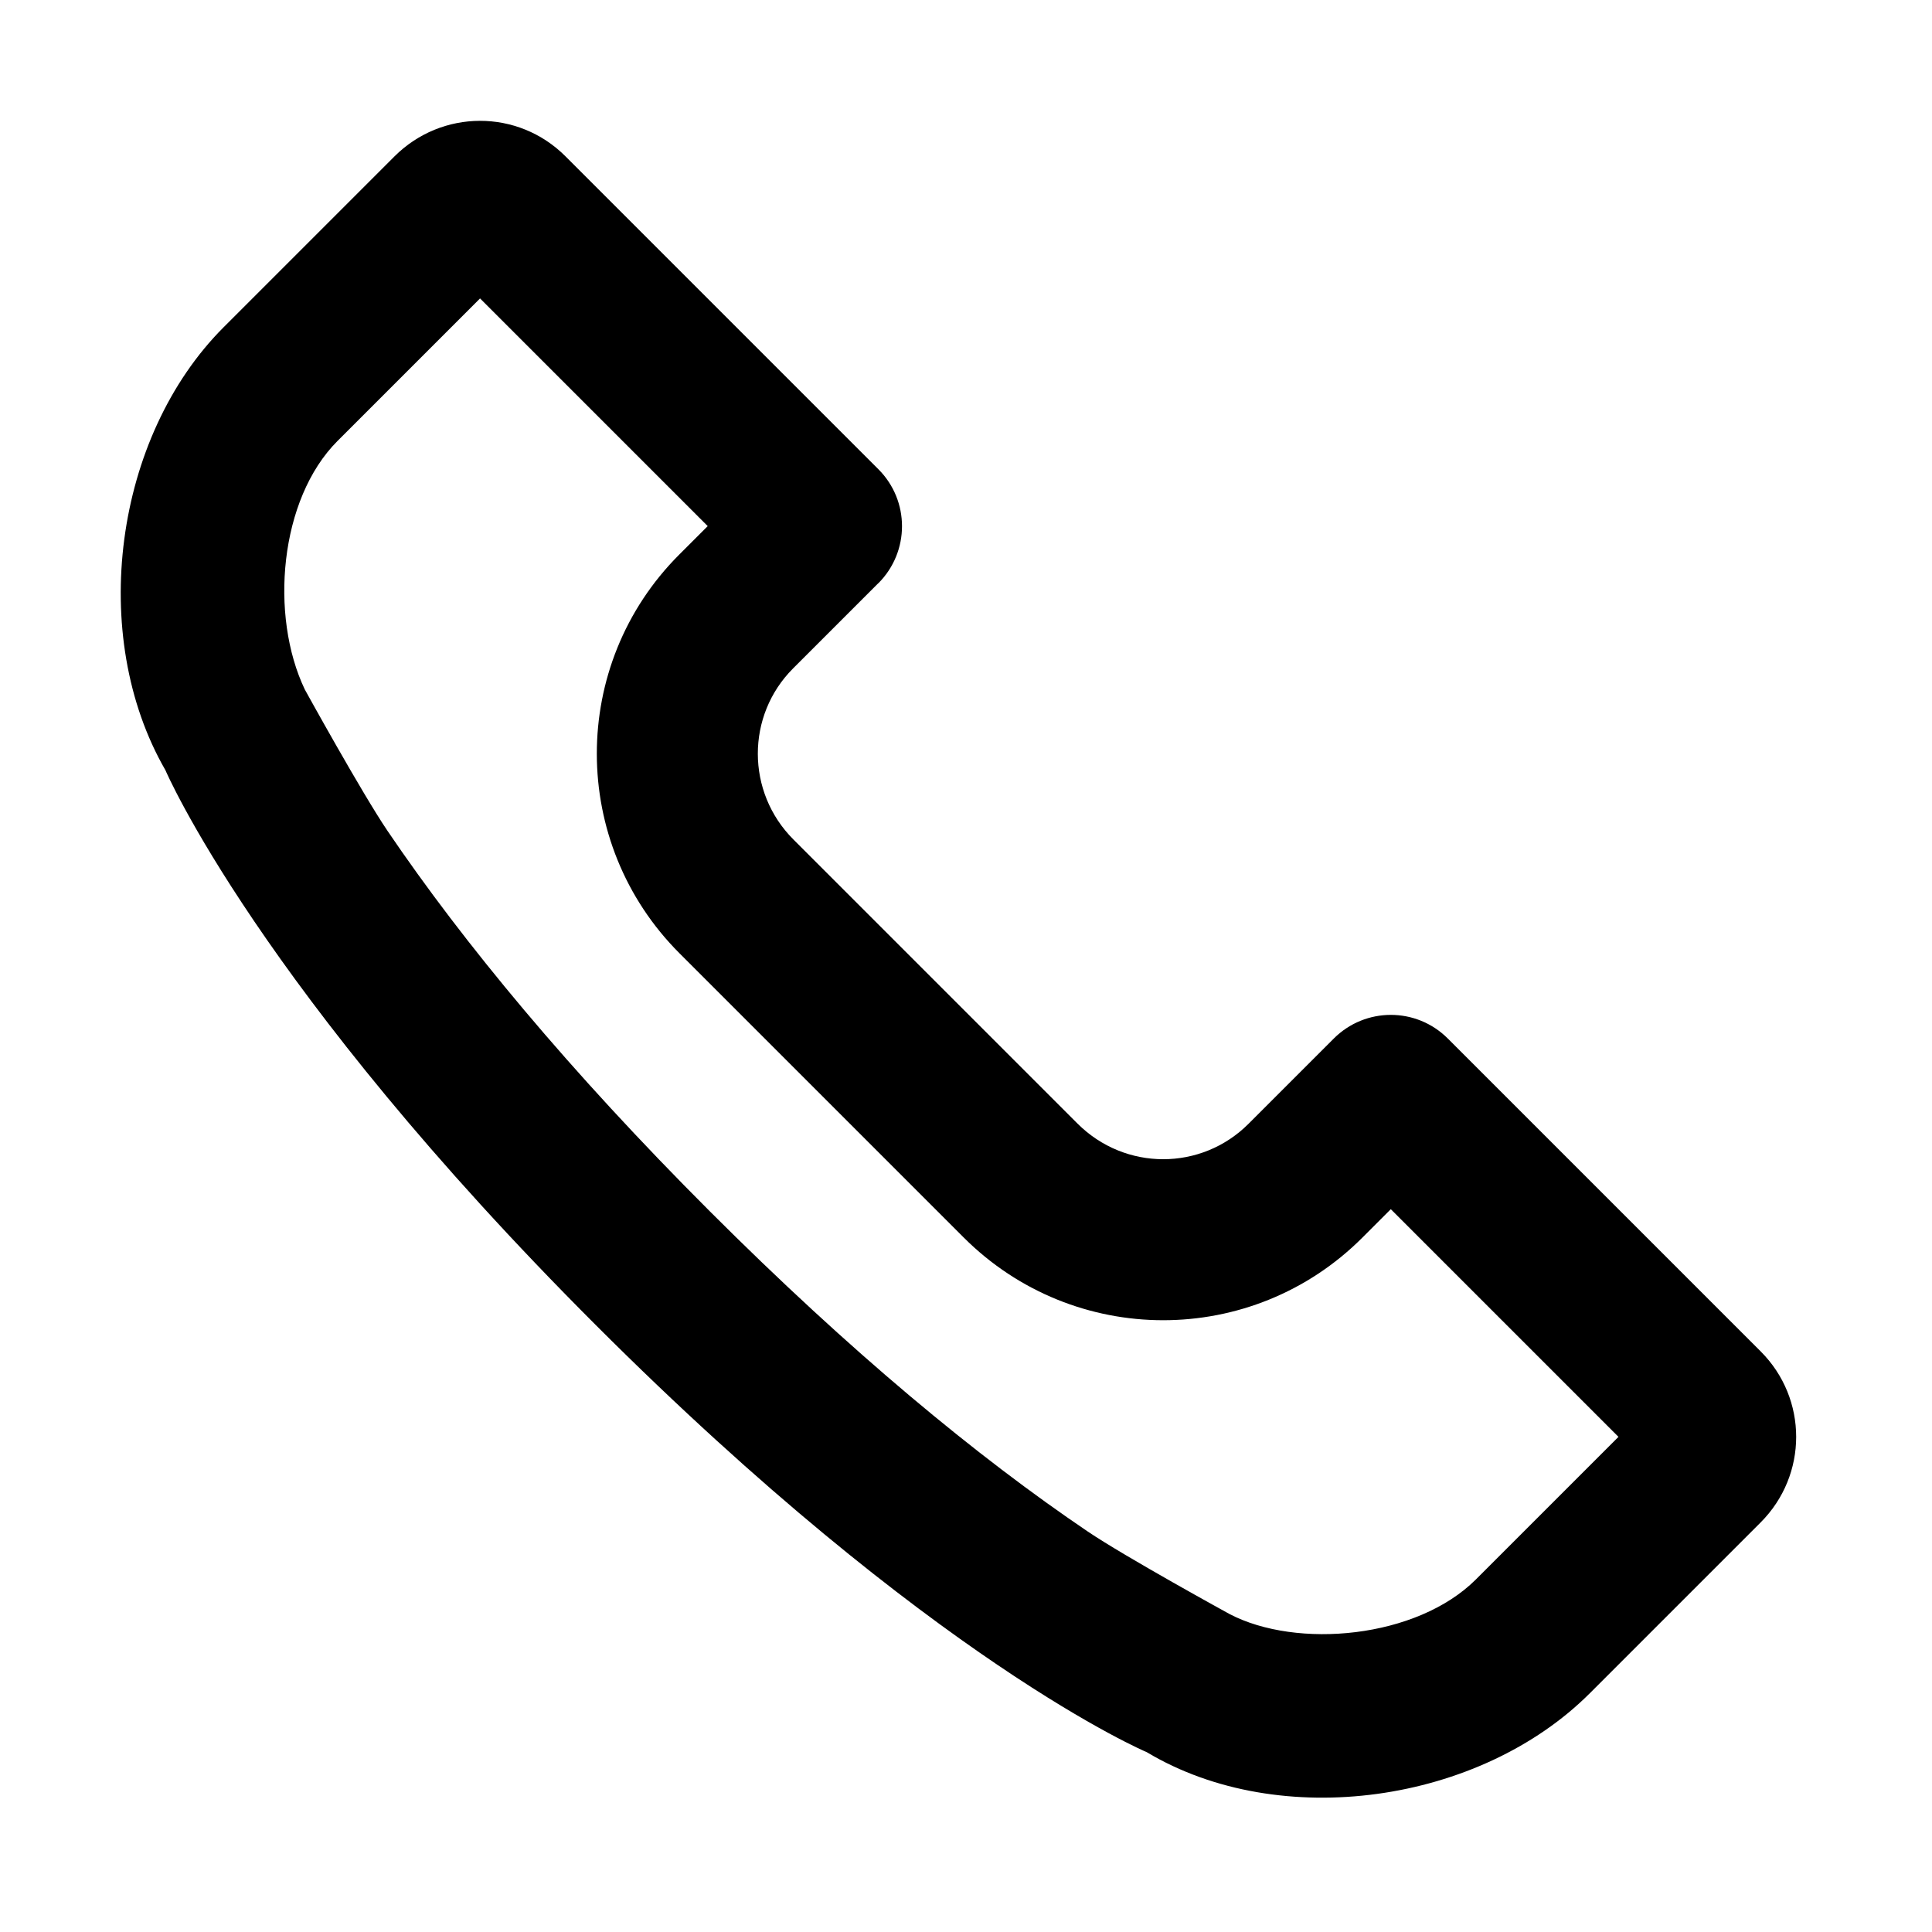
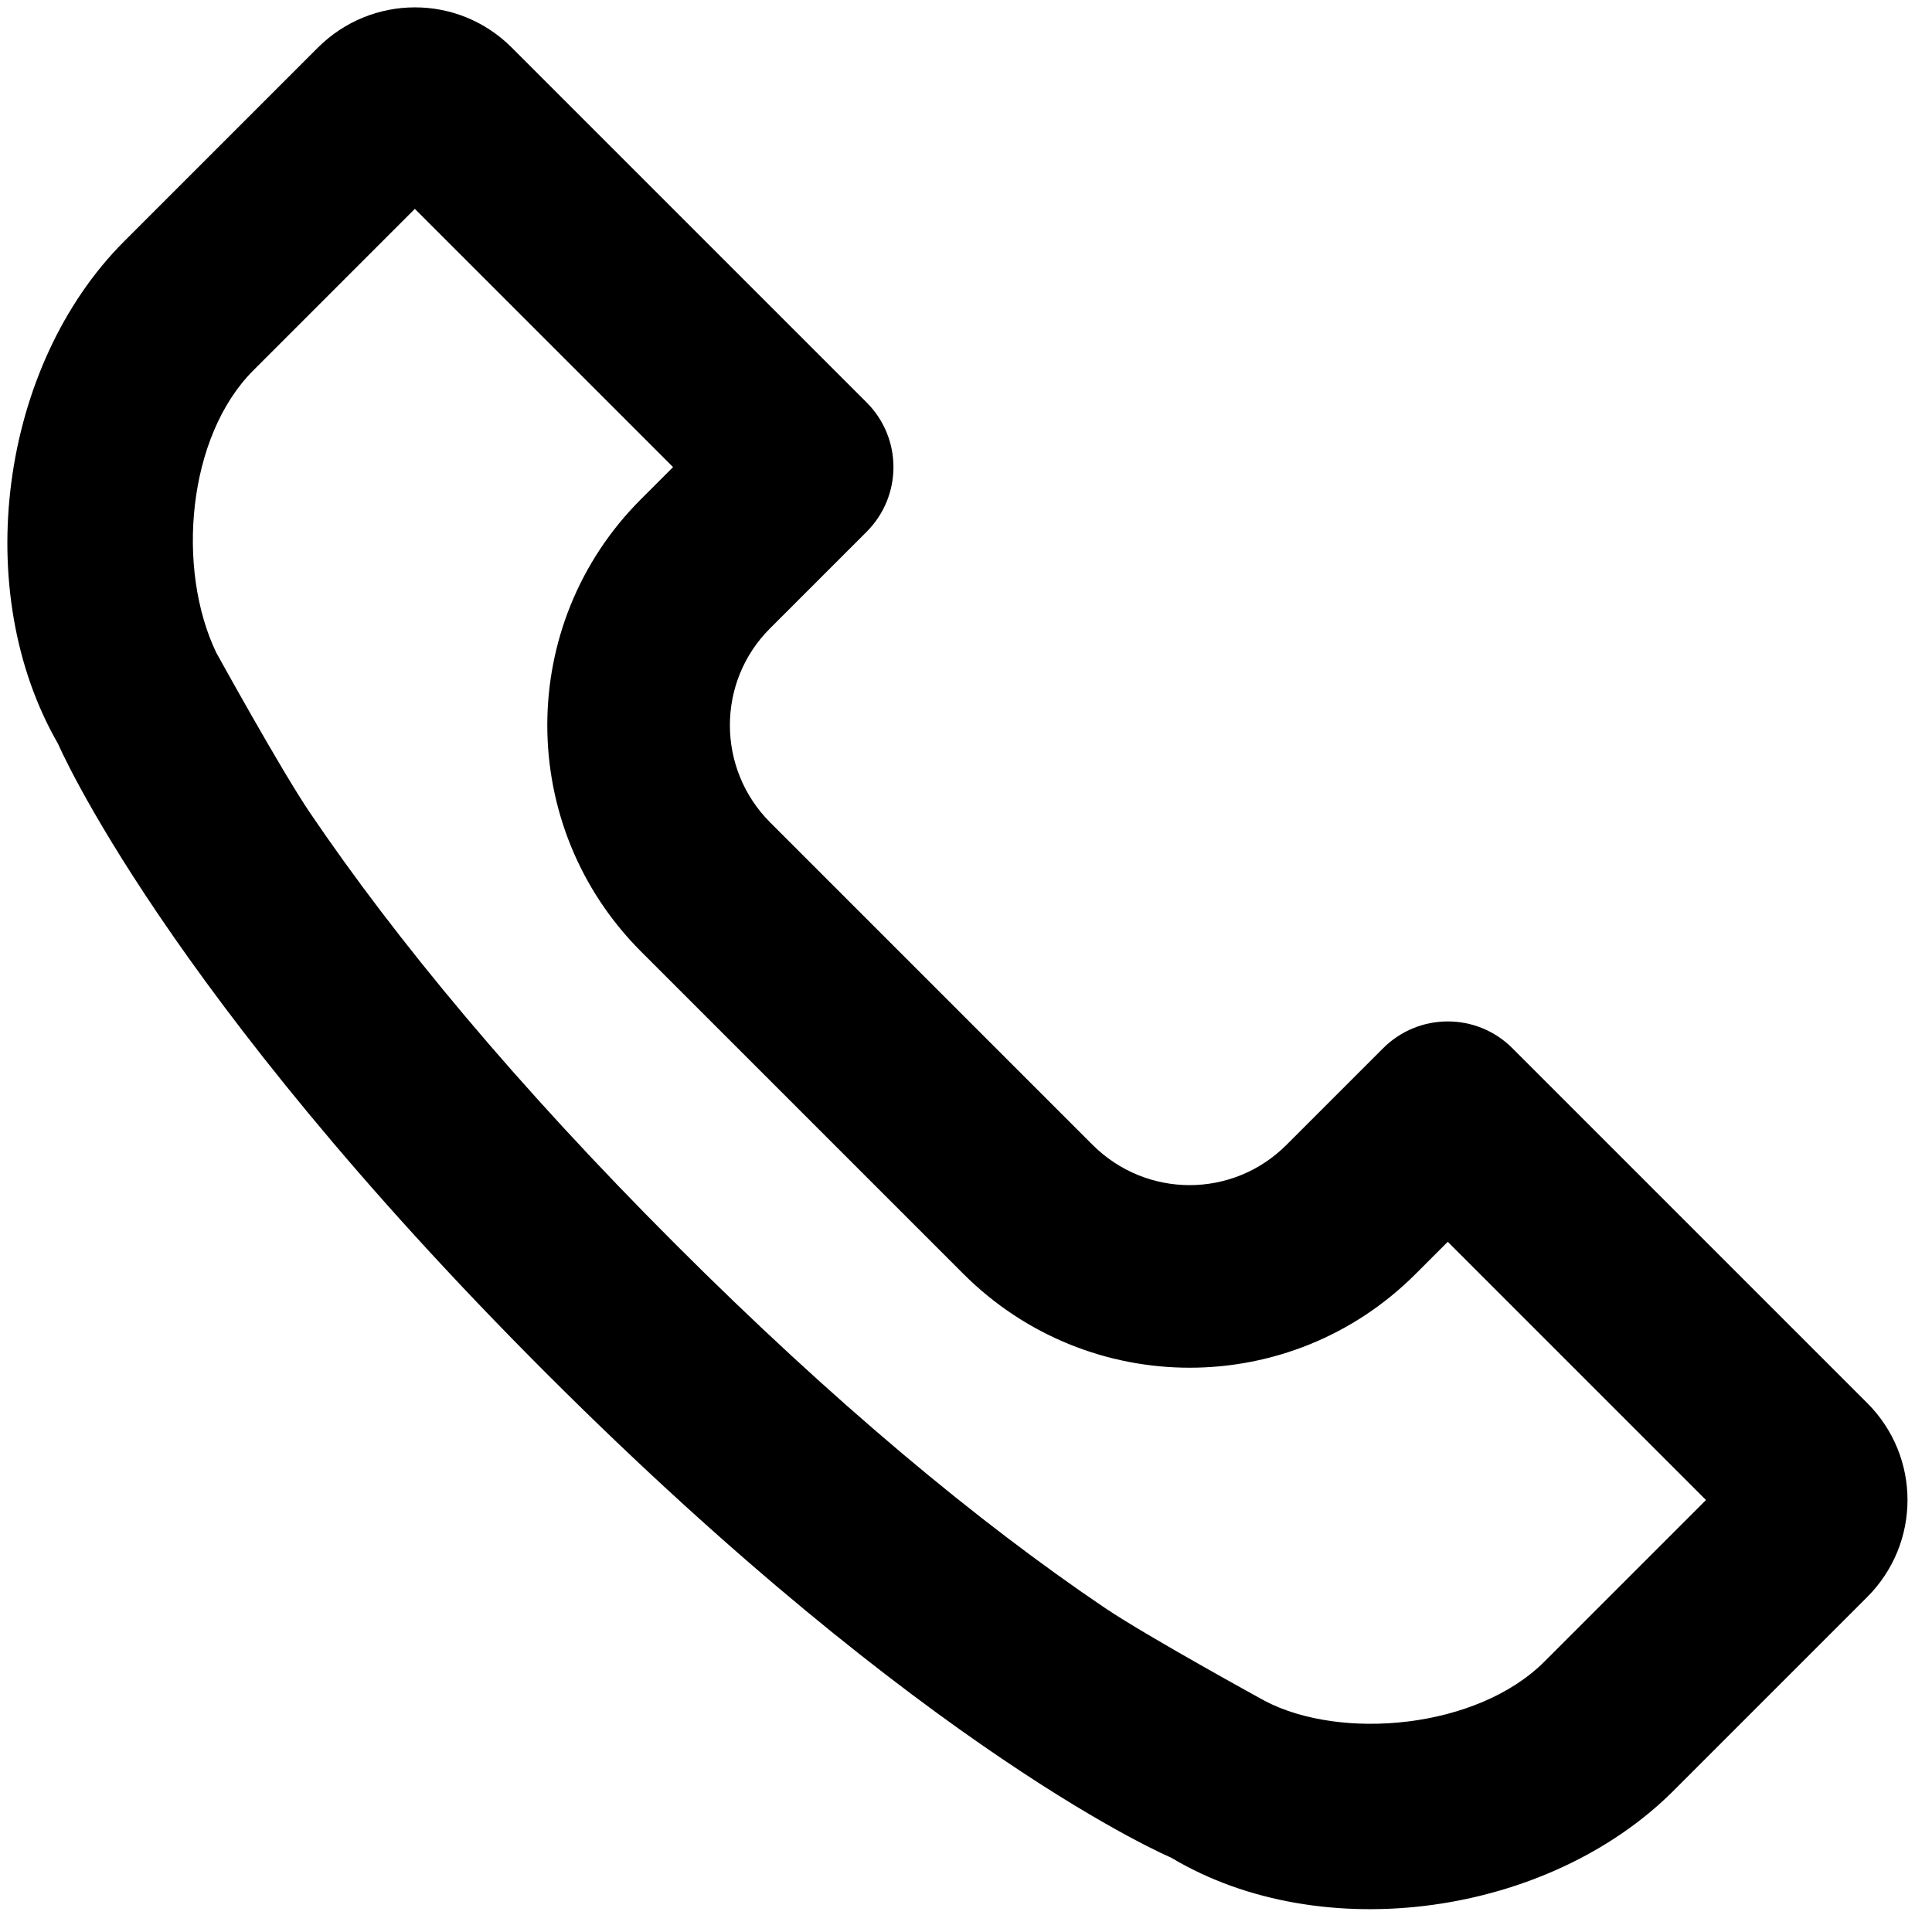
- <svg xmlns="http://www.w3.org/2000/svg" version="1.1" width="32" height="32" viewBox="0 0 32 32">
-   <path d="M14.548 9.659l-1.412 1.412c-0.78 0.78-0.779 2.049 0.005 2.833l4.705 4.705c0.789 0.789 2.052 0.786 2.833 0.005l1.412-1.412c0.522-0.522 1.366-0.524 1.889-0.001l5.183 5.183c0.782 0.782 0.785 2.046-0.003 2.834l-2.827 2.827c-1.821 1.821-5.127 2.3-7.338 0.977 0 0-3.541-1.49-9.126-7.074s-7.129-9.191-7.129-9.191c-1.288-2.232-0.851-5.522 0.965-7.338l2.827-2.827c0.784-0.784 2.047-0.79 2.834-0.003l5.183 5.183c0.521 0.521 0.522 1.365-0.001 1.889zM5.591 7.303c-0.965 0.965-1.128 2.895-0.541 4.12 0 0 0.942 1.709 1.368 2.338 1.26 1.859 3.013 3.976 5.337 6.3s4.428 4.066 6.265 5.308c0.62 0.419 2.344 1.364 2.344 1.364 1.116 0.584 3.101 0.407 4.083-0.574l2.36-2.36-3.771-3.771-0.472 0.472c-1.824 1.824-4.776 1.823-6.604-0.005l-4.705-4.705c-1.823-1.823-1.828-4.781-0.005-6.604l0.472-0.472-3.771-3.771-2.36 2.36z" />
+ <svg xmlns="http://www.w3.org/2000/svg" version="1.1" width="1500" height="1500" viewBox="0 0 1500 1500">
+   <path d="M672.806 412.919l-75.070 75.070c-41.479 41.479-41.402 108.936 0.252 150.59l250.138 250.138c41.924 41.924 109.075 41.766 150.59 0.252l75.070-75.070c27.753-27.753 72.639-27.863 100.431-0.069l275.547 275.547c41.559 41.559 41.751 108.747-0.173 150.669l-150.267 150.267c-96.812 96.812-272.559 122.271-390.086 51.942 0 0-188.253-79.208-485.143-376.099s-379.014-488.646-379.014-488.646c-68.474-118.654-45.242-293.585 51.309-390.133l150.267-150.267c41.656-41.656 108.85-41.993 150.669-0.173l275.547 275.547c27.715 27.715 27.776 72.584-0.069 100.431zM196.635 287.619c-51.281 51.281-59.96 153.91-28.764 219.029 0 0 50.074 90.87 72.738 124.311 66.99 98.843 160.156 211.371 283.733 334.948 123.558 123.558 235.389 216.144 333.067 282.186 32.977 22.296 124.629 72.507 124.629 72.507 59.341 31.055 164.845 21.664 217.044-30.538l125.443-125.443-200.489-200.489-25.075 25.075c-96.99 96.99-253.906 96.923-351.079-0.252l-250.138-250.138c-96.937-96.938-97.173-254.158-0.252-351.079l25.075-25.075-200.489-200.489-125.443 125.443z" />
</svg>
